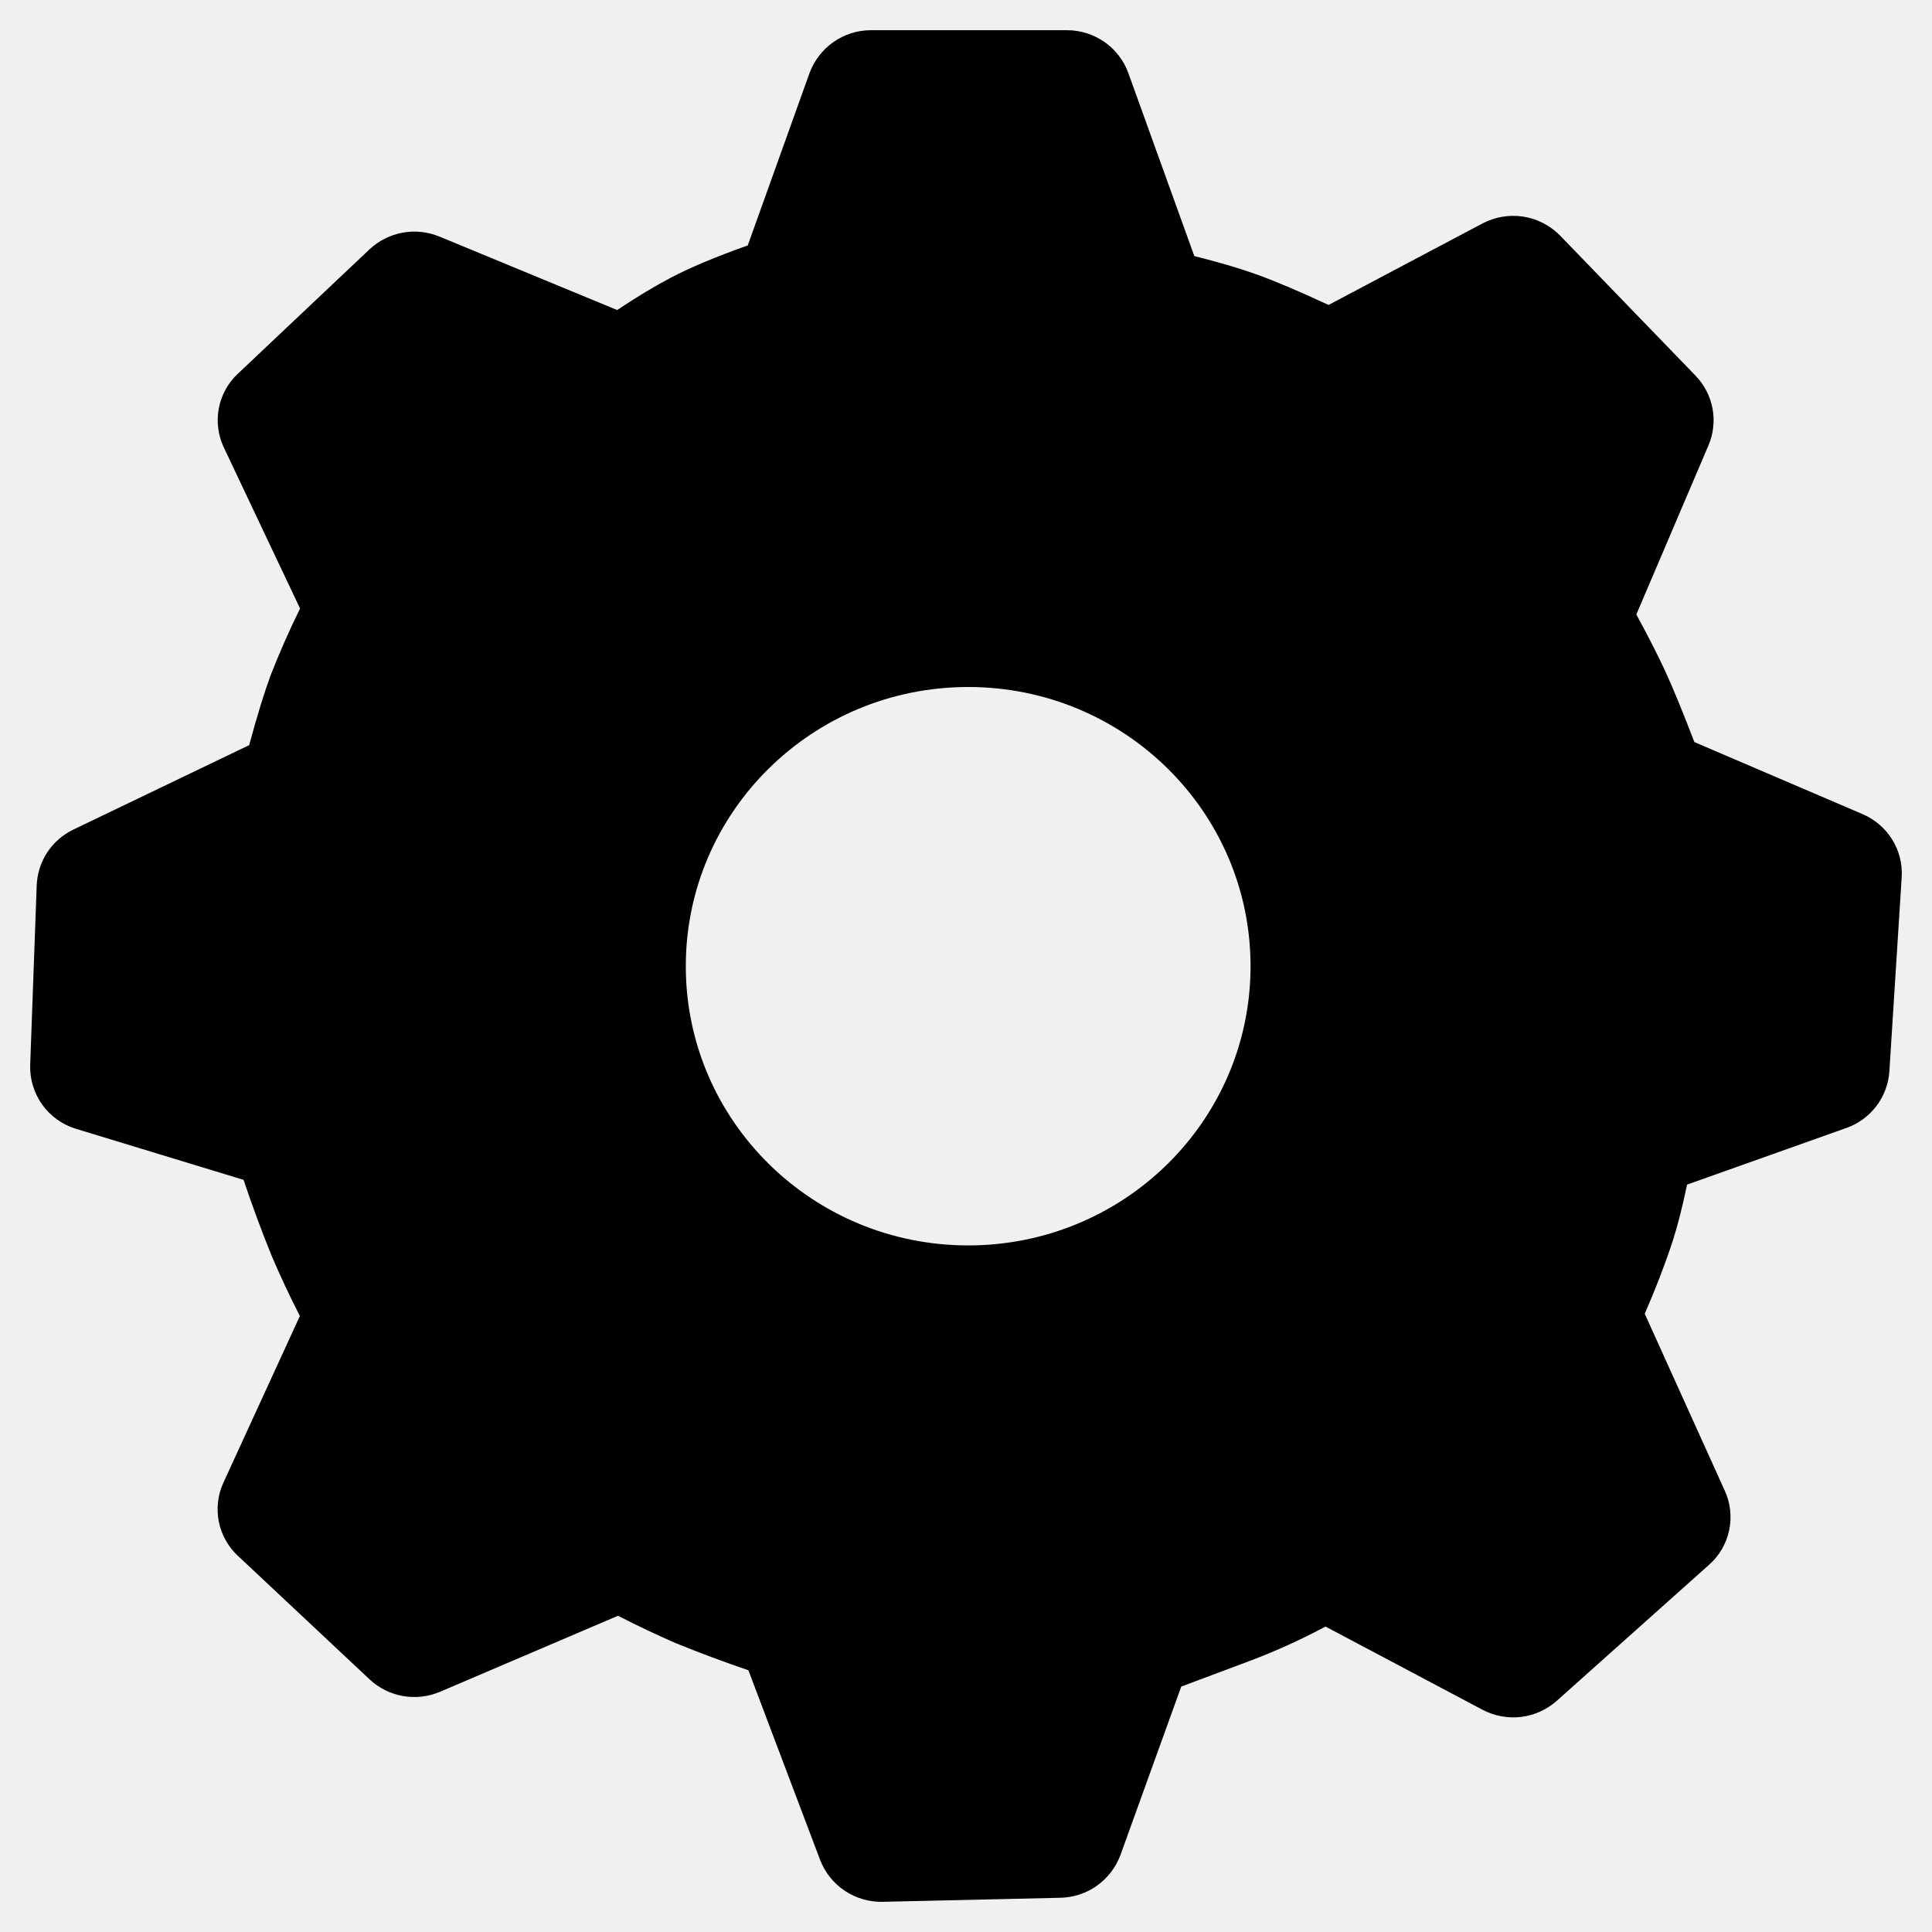
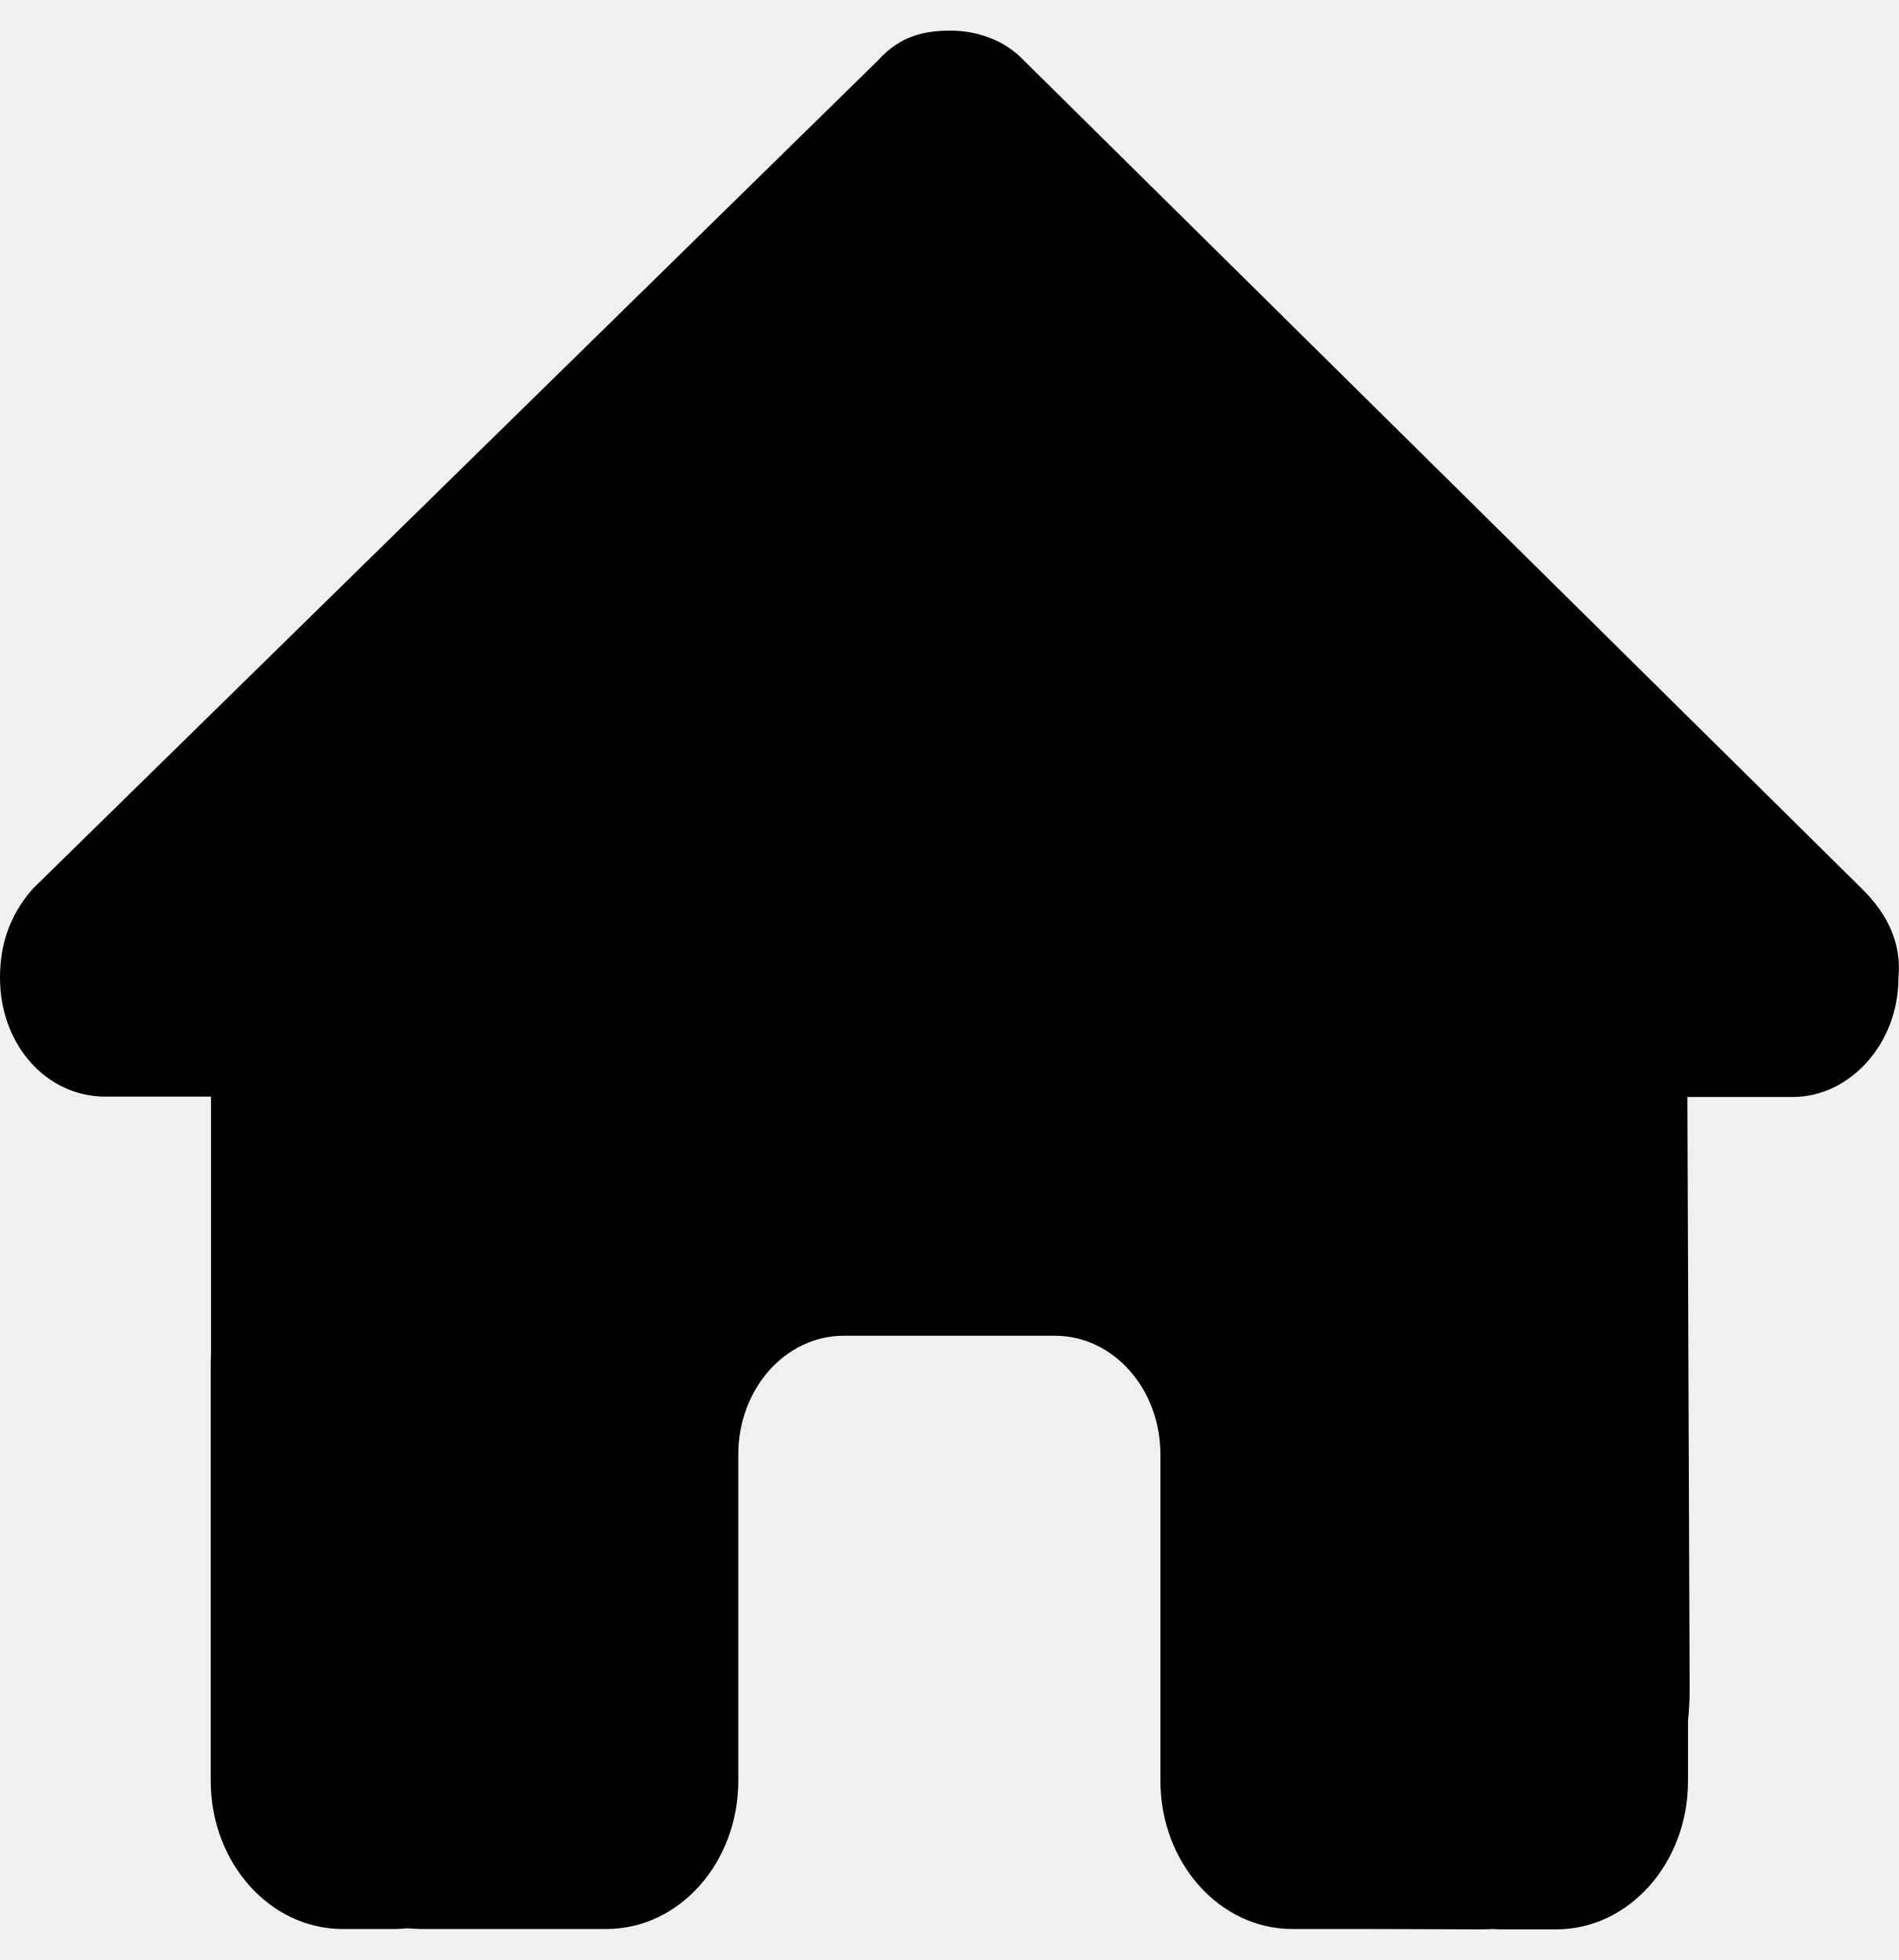
- <svg xmlns="http://www.w3.org/2000/svg" width="32" height="32" viewBox="0 0 32 32" fill="none">
-   <g clip-path="url(#clip0_48_178)">
-     <path d="M17.671 0.5C18.127 0.5 18.534 0.784 18.688 1.208L19.782 4.242C20.174 4.339 20.512 4.438 20.796 4.539C21.106 4.65 21.509 4.82 22.005 5.051L24.553 3.702C24.761 3.592 24.999 3.552 25.232 3.588C25.464 3.625 25.679 3.736 25.843 3.905L28.084 6.223C28.381 6.531 28.465 6.982 28.298 7.376L27.103 10.177C27.3 10.54 27.459 10.852 27.58 11.113C27.71 11.395 27.871 11.788 28.064 12.291L30.849 13.484C31.267 13.663 31.526 14.081 31.498 14.529L31.294 17.745C31.28 17.954 31.205 18.154 31.078 18.321C30.951 18.488 30.778 18.614 30.581 18.683L27.943 19.621C27.867 19.985 27.788 20.298 27.704 20.56C27.569 20.967 27.414 21.367 27.242 21.76L28.567 24.689C28.662 24.895 28.687 25.126 28.64 25.347C28.593 25.568 28.477 25.769 28.307 25.918L25.787 28.169C25.621 28.317 25.414 28.411 25.193 28.438C24.973 28.464 24.749 28.422 24.553 28.318L21.955 26.941C21.549 27.157 21.13 27.348 20.7 27.51L19.565 27.935L18.558 30.725C18.482 30.929 18.347 31.105 18.17 31.232C17.994 31.358 17.783 31.428 17.566 31.433L14.62 31.5C14.397 31.505 14.178 31.441 13.992 31.317C13.807 31.194 13.664 31.015 13.584 30.807L12.396 27.665C11.991 27.527 11.59 27.377 11.193 27.216C10.869 27.075 10.55 26.924 10.236 26.762L7.291 28.02C7.097 28.103 6.883 28.128 6.675 28.092C6.467 28.055 6.274 27.959 6.12 27.814L3.941 25.77C3.778 25.619 3.667 25.42 3.624 25.202C3.581 24.984 3.608 24.758 3.701 24.556L4.967 21.797C4.799 21.47 4.643 21.137 4.499 20.799C4.331 20.385 4.176 19.965 4.034 19.542L1.259 18.697C1.034 18.629 0.837 18.488 0.7 18.297C0.563 18.105 0.492 17.874 0.5 17.638L0.608 14.661C0.617 14.467 0.677 14.278 0.784 14.116C0.891 13.954 1.041 13.824 1.216 13.74L4.127 12.342C4.261 11.848 4.38 11.462 4.483 11.183C4.63 10.808 4.792 10.44 4.97 10.079L3.708 7.413C3.612 7.211 3.583 6.983 3.624 6.763C3.666 6.543 3.777 6.341 3.941 6.189L6.117 4.133C6.27 3.989 6.46 3.892 6.667 3.854C6.873 3.816 7.086 3.839 7.28 3.919L10.222 5.135C10.546 4.919 10.842 4.741 11.108 4.601C11.425 4.434 11.851 4.255 12.385 4.065L13.408 1.211C13.485 1.003 13.623 0.823 13.805 0.696C13.987 0.569 14.203 0.5 14.425 0.5H17.671ZM16.037 11.379C13.453 11.379 11.359 13.449 11.359 16.003C11.359 18.558 13.453 20.628 16.037 20.628C18.621 20.628 20.713 18.558 20.713 16.003C20.713 13.449 18.621 11.379 16.037 11.379Z" fill="black" />
+ <svg xmlns="http://www.w3.org/2000/svg" width="31" height="32" viewBox="0 0 31 32" fill="none">
+   <g clip-path="url(#clip0_279_5766)">
+     <path d="M30.992 15.967C30.992 17.056 30.184 17.91 29.269 17.91H27.547L27.584 27.608C27.584 27.771 27.573 27.934 27.557 28.098V29.079C27.557 30.416 26.594 31.5 25.404 31.5H24.543C24.483 31.5 24.424 31.5 24.365 31.494C24.29 31.5 24.214 31.5 24.139 31.5L22.389 31.494H21.097C19.908 31.494 18.944 30.41 18.944 29.073V27.62V23.745C18.944 22.674 18.174 21.808 17.221 21.808H13.776C12.823 21.808 12.053 22.674 12.053 23.745V27.62V29.073C12.053 30.41 11.09 31.494 9.9 31.494H8.608H6.891C6.81 31.494 6.729 31.488 6.648 31.482C6.584 31.488 6.519 31.494 6.455 31.494H5.593C4.404 31.494 3.44 30.41 3.44 29.073V22.293C3.44 22.238 3.44 22.178 3.445 22.123V17.904H1.723C0.754 17.904 0 17.056 0 15.961C0 15.416 0.162 14.932 0.538 14.508L14.336 0.984C14.713 0.561 15.143 0.5 15.52 0.5C15.897 0.5 16.328 0.621 16.651 0.924L30.4 14.514C30.83 14.938 31.046 15.422 30.992 15.967Z" fill="black" />
  </g>
  <defs>
-     <clipPath id="clip0_48_178">
-       <rect width="31" height="31" fill="white" transform="translate(0.5 0.5)" />
+     <clipPath id="clip0_279_5766">
+       <rect width="31" height="31" fill="white" transform="translate(0 0.5)" />
    </clipPath>
  </defs>
</svg>
